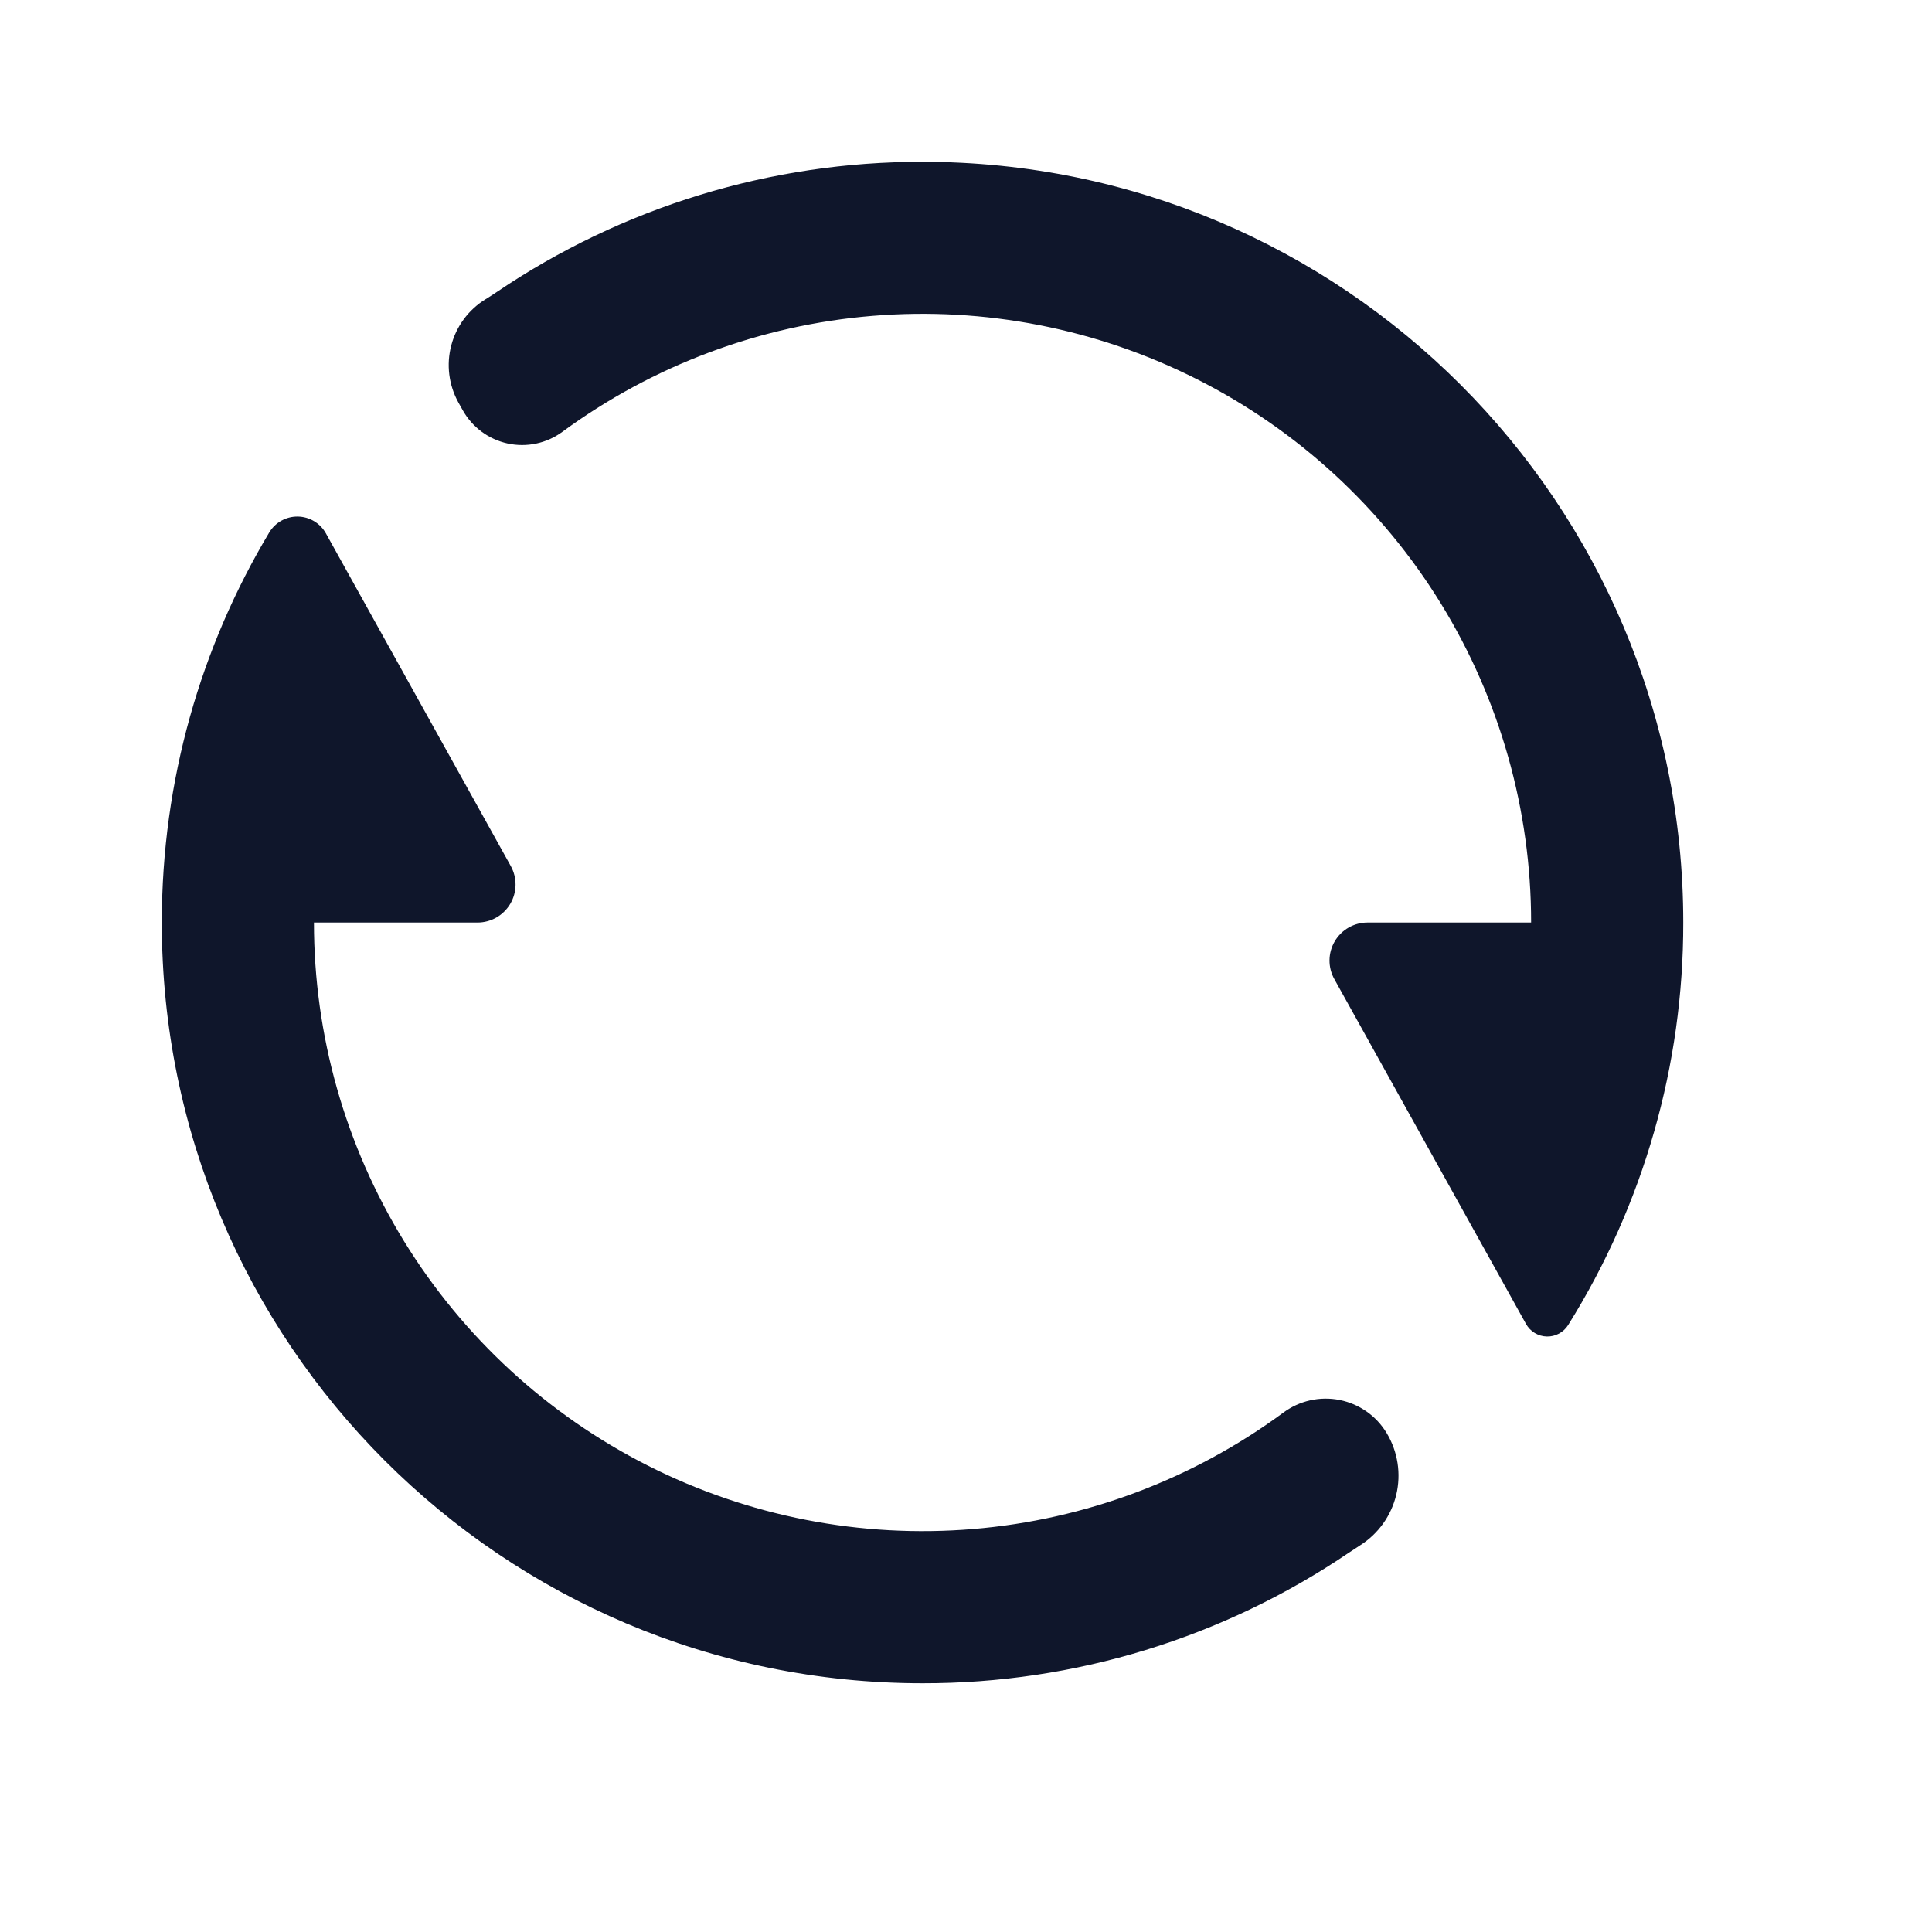
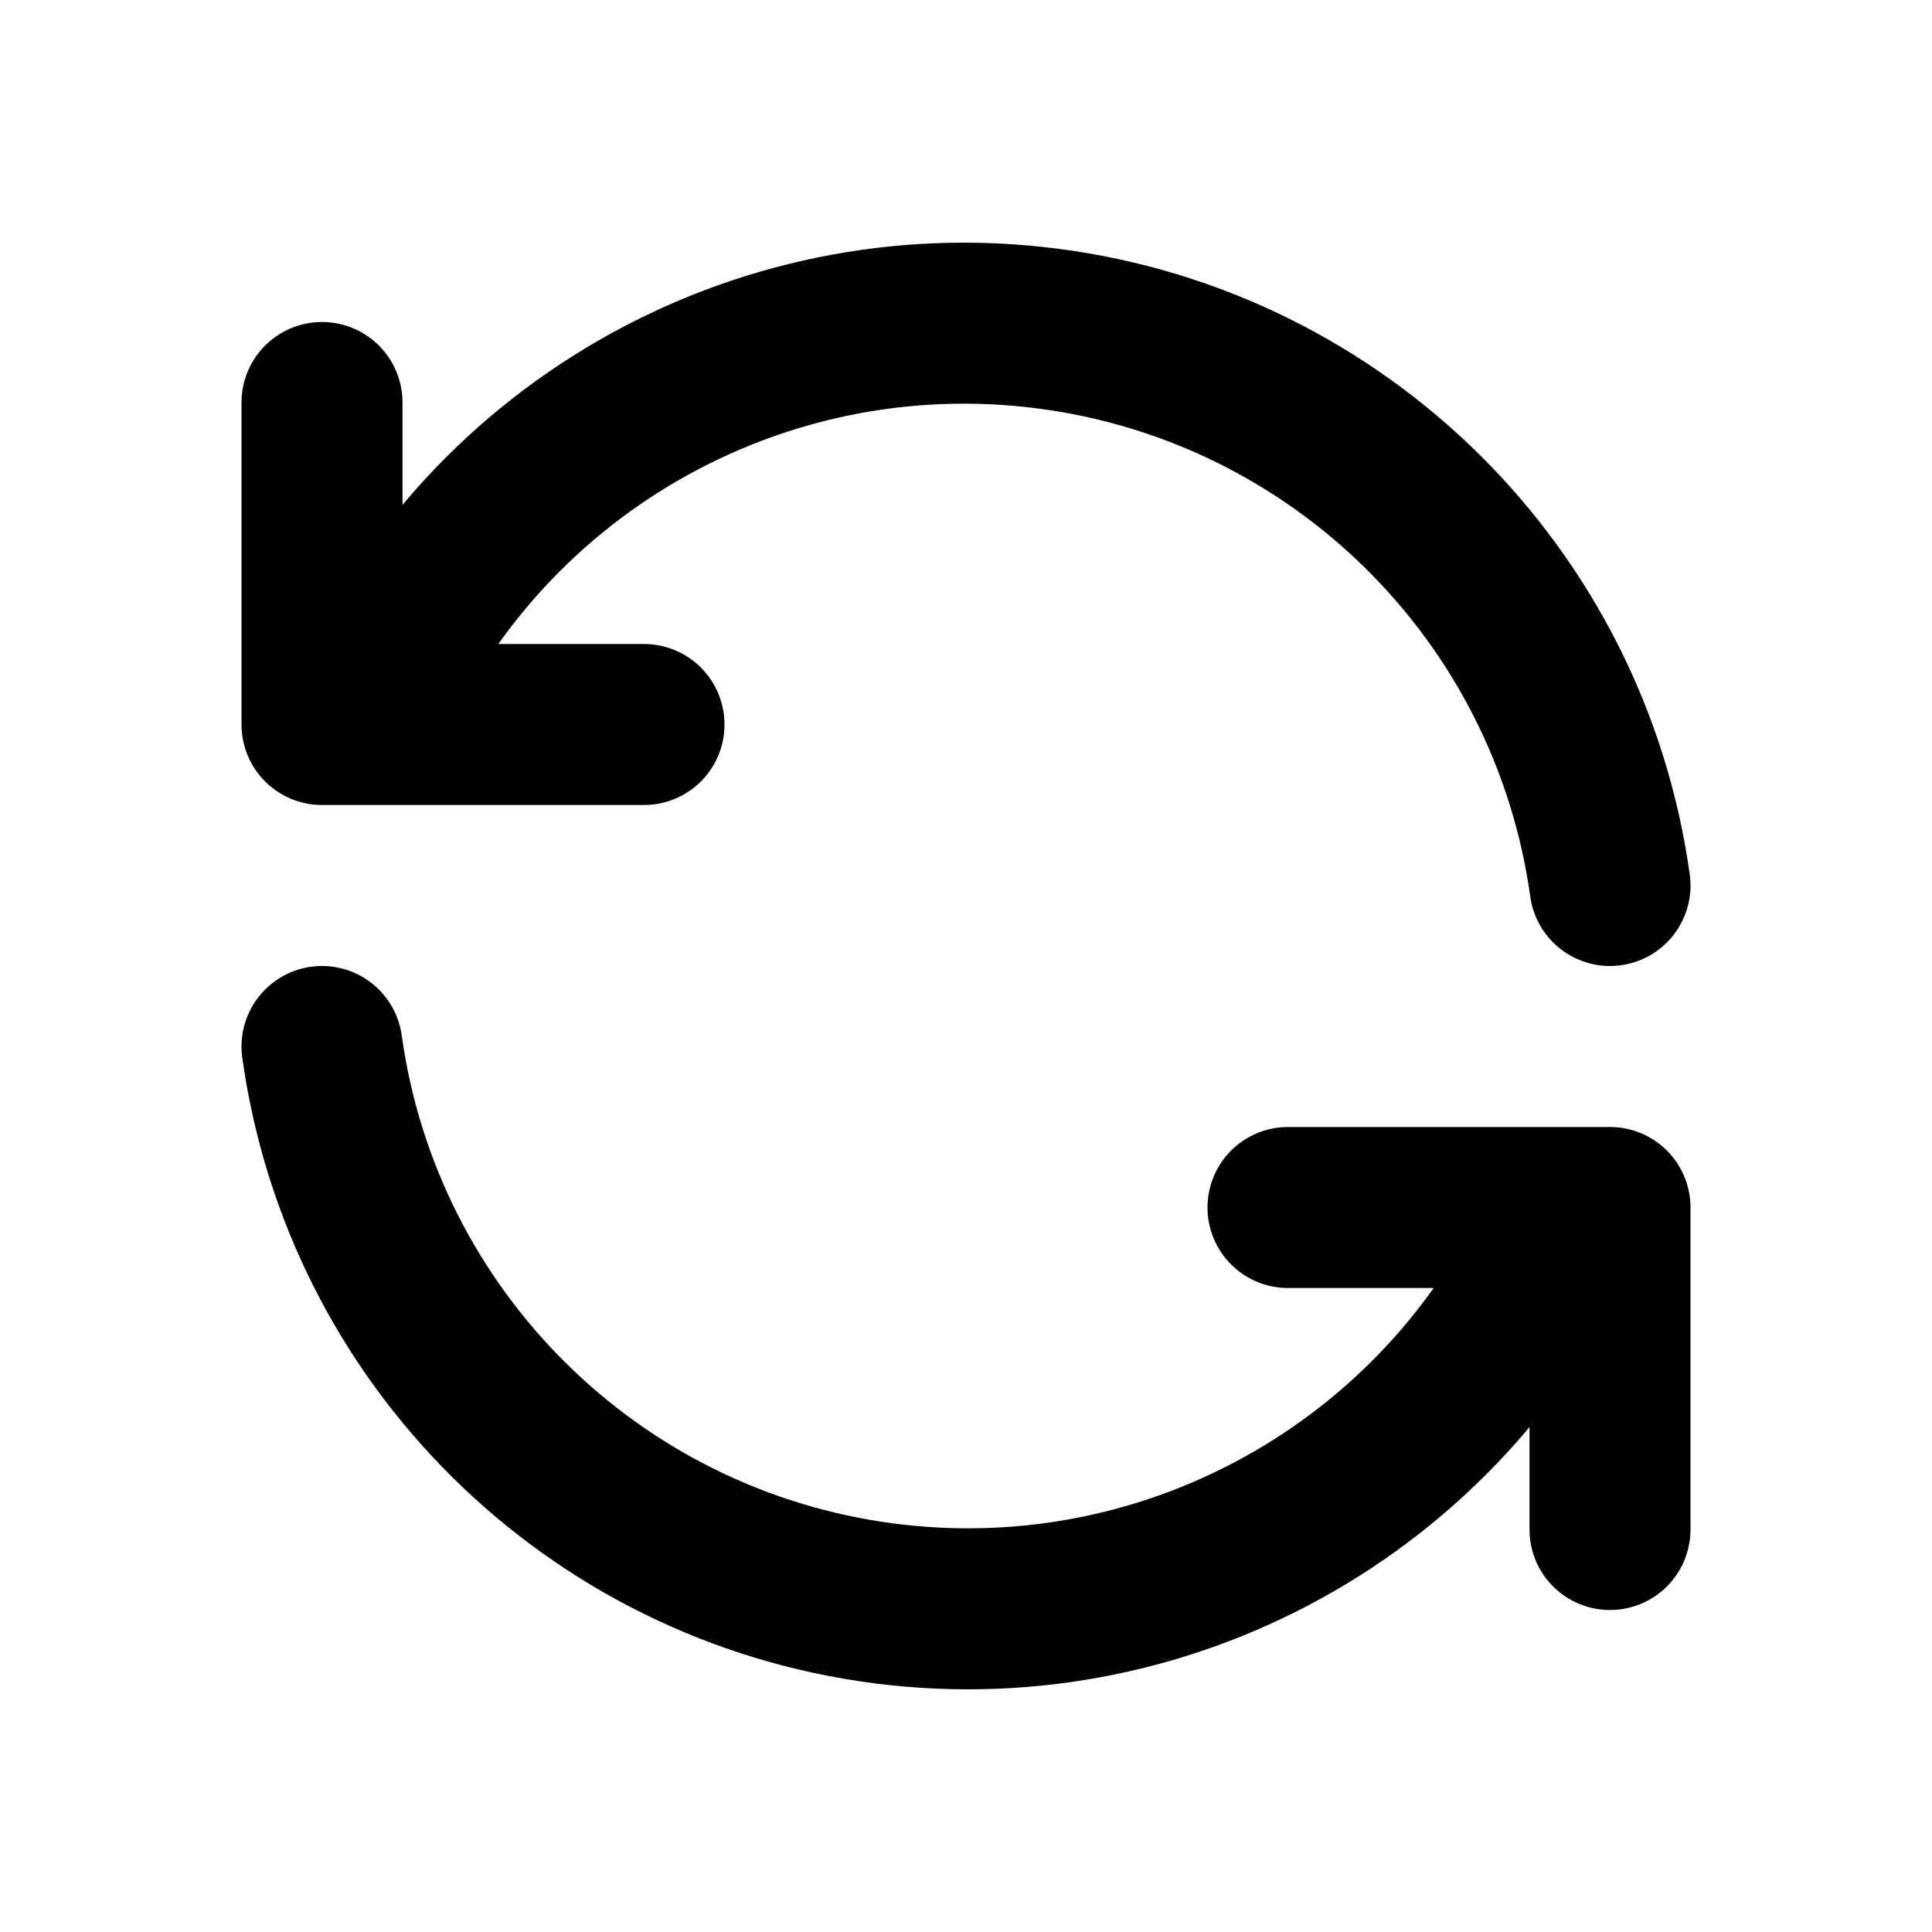
- <svg xmlns="http://www.w3.org/2000/svg" width="800" height="800" viewBox="0 0 800 800" fill="none">
-   <path d="M201.032 123.921C202.67 122.913 204.182 121.936 205.537 121.023C257.614 85.737 319.094 66.915 382 67C555.974 67 697 208.026 697 382C697.086 440.93 680.568 498.691 649.34 548.666C648.405 550.159 647.097 551.383 645.545 552.216C643.993 553.05 642.25 553.465 640.489 553.42C638.728 553.376 637.009 552.873 635.501 551.962C633.993 551.051 632.748 549.763 631.889 548.225L552.509 405.404C551.176 403.007 550.492 400.303 550.525 397.56C550.558 394.817 551.307 392.13 552.698 389.765C554.089 387.401 556.073 385.44 558.454 384.078C560.836 382.716 563.531 382 566.275 382H634C634.01 335.412 621.106 289.734 596.72 250.038C572.334 210.343 537.422 178.184 495.861 157.135C454.3 136.085 407.718 126.968 361.288 130.797C314.858 134.626 270.398 151.251 232.847 178.825C229.627 181.188 225.94 182.839 222.032 183.668C218.124 184.497 214.085 184.485 210.182 183.633C206.279 182.781 202.602 181.108 199.395 178.726C196.189 176.344 193.525 173.307 191.582 169.816L189.818 166.666C185.825 159.468 184.763 151.007 186.852 143.044C188.941 135.082 194.02 128.232 201.032 123.921ZM558.715 642.82C506.586 678.213 445.009 697.092 382 697C208.025 697 67 555.974 67 382C67 322.969 83.254 267.718 111.478 220.5C112.696 218.456 114.432 216.77 116.509 215.61C118.587 214.45 120.933 213.858 123.312 213.893C125.691 213.928 128.019 214.589 130.061 215.81C132.103 217.03 133.788 218.768 134.945 220.846L211.49 358.595C212.824 360.993 213.508 363.697 213.474 366.44C213.441 369.183 212.692 371.87 211.302 374.235C209.911 376.599 207.926 378.56 205.545 379.922C203.164 381.284 200.468 382 197.725 382H130C129.999 428.603 142.921 474.294 167.33 513.993C191.739 553.693 226.679 585.846 268.265 606.879C309.852 627.913 356.457 637.002 402.9 633.137C449.342 629.272 493.803 612.604 531.341 584.986C534.645 582.52 538.43 580.775 542.451 579.865C546.472 578.954 550.64 578.898 554.684 579.7C558.728 580.501 562.558 582.143 565.928 584.519C569.297 586.894 572.131 589.951 574.244 593.491C578.821 601.138 580.227 610.272 578.161 618.941C576.095 627.61 570.721 635.129 563.188 639.89C561.702 640.833 560.232 641.799 558.778 642.788L558.715 642.82Z" fill="#0F162B" />
+ <svg xmlns="http://www.w3.org/2000/svg" width="24" height="24" viewBox="0 0 24 24" fill="none" stroke="currentColor" stroke-width="2" stroke-linecap="round" stroke-linejoin="round">
+   <path d="M20 11a8.1 8.1 0 0 0 -15.5 -2m-.5 -4v4h4" />
+   <path d="M4 13a8.1 8.1 0 0 0 15.5 2m.5 4v-4h-4" />
</svg>
